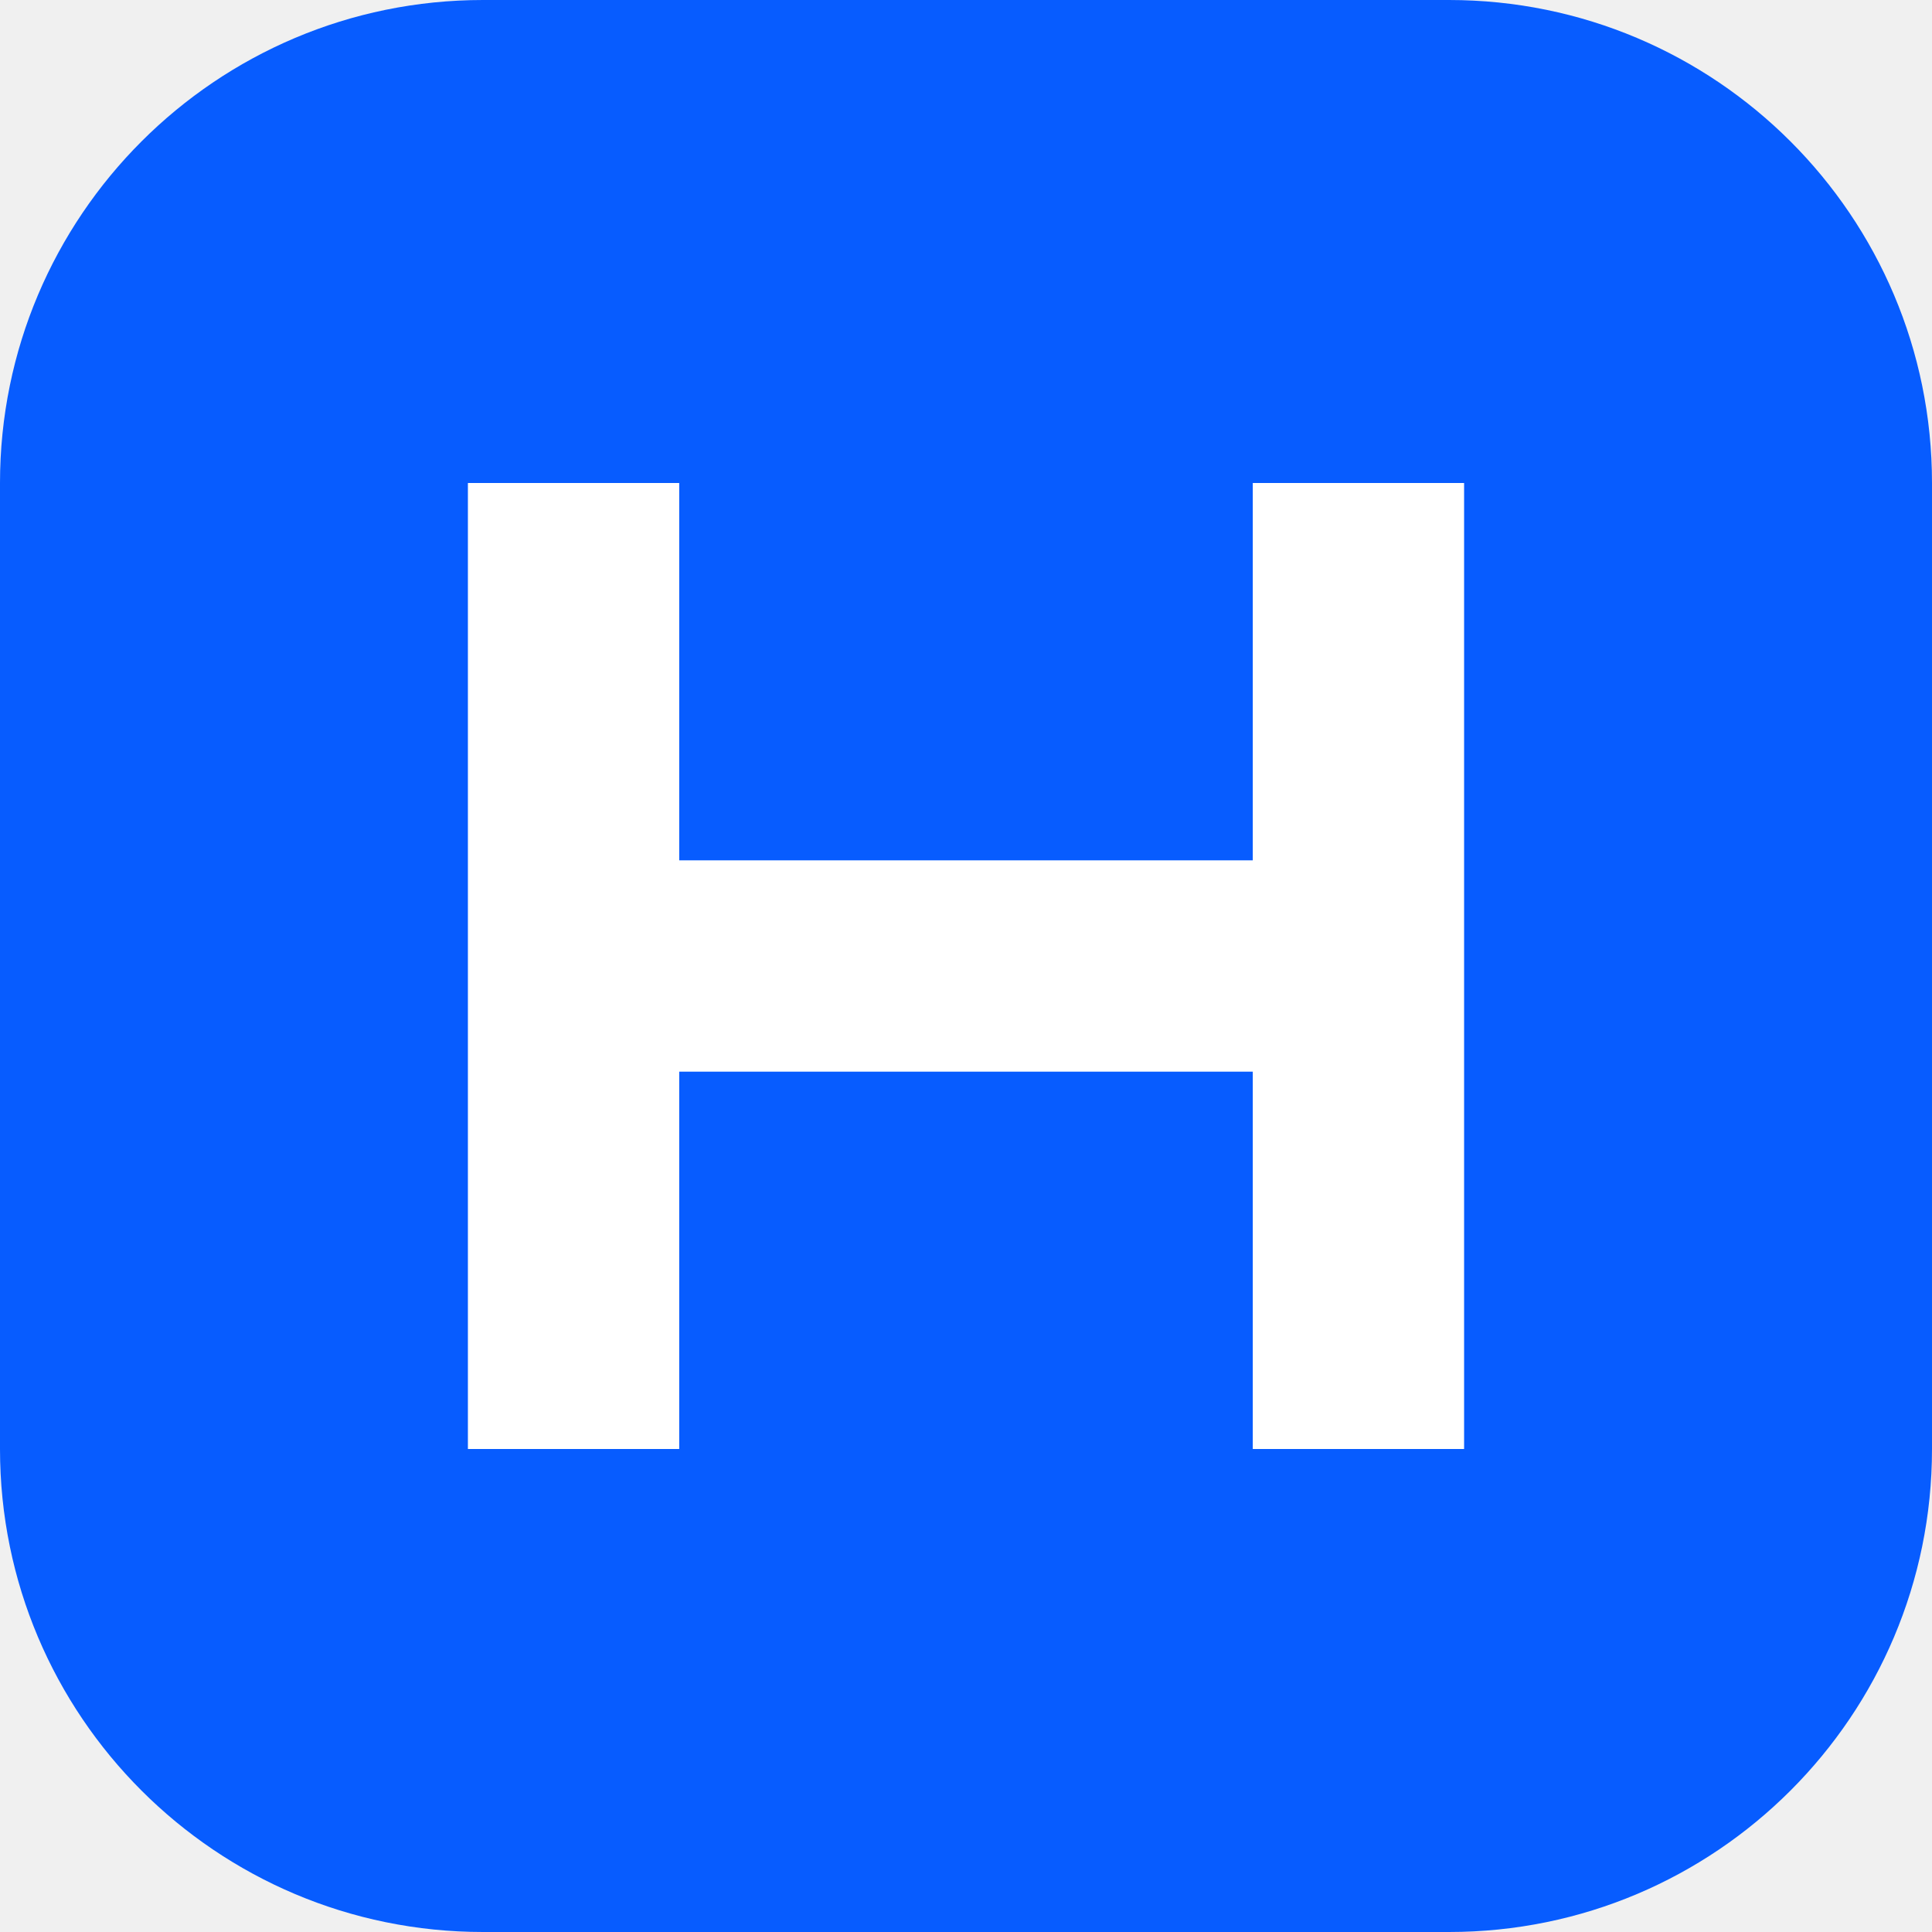
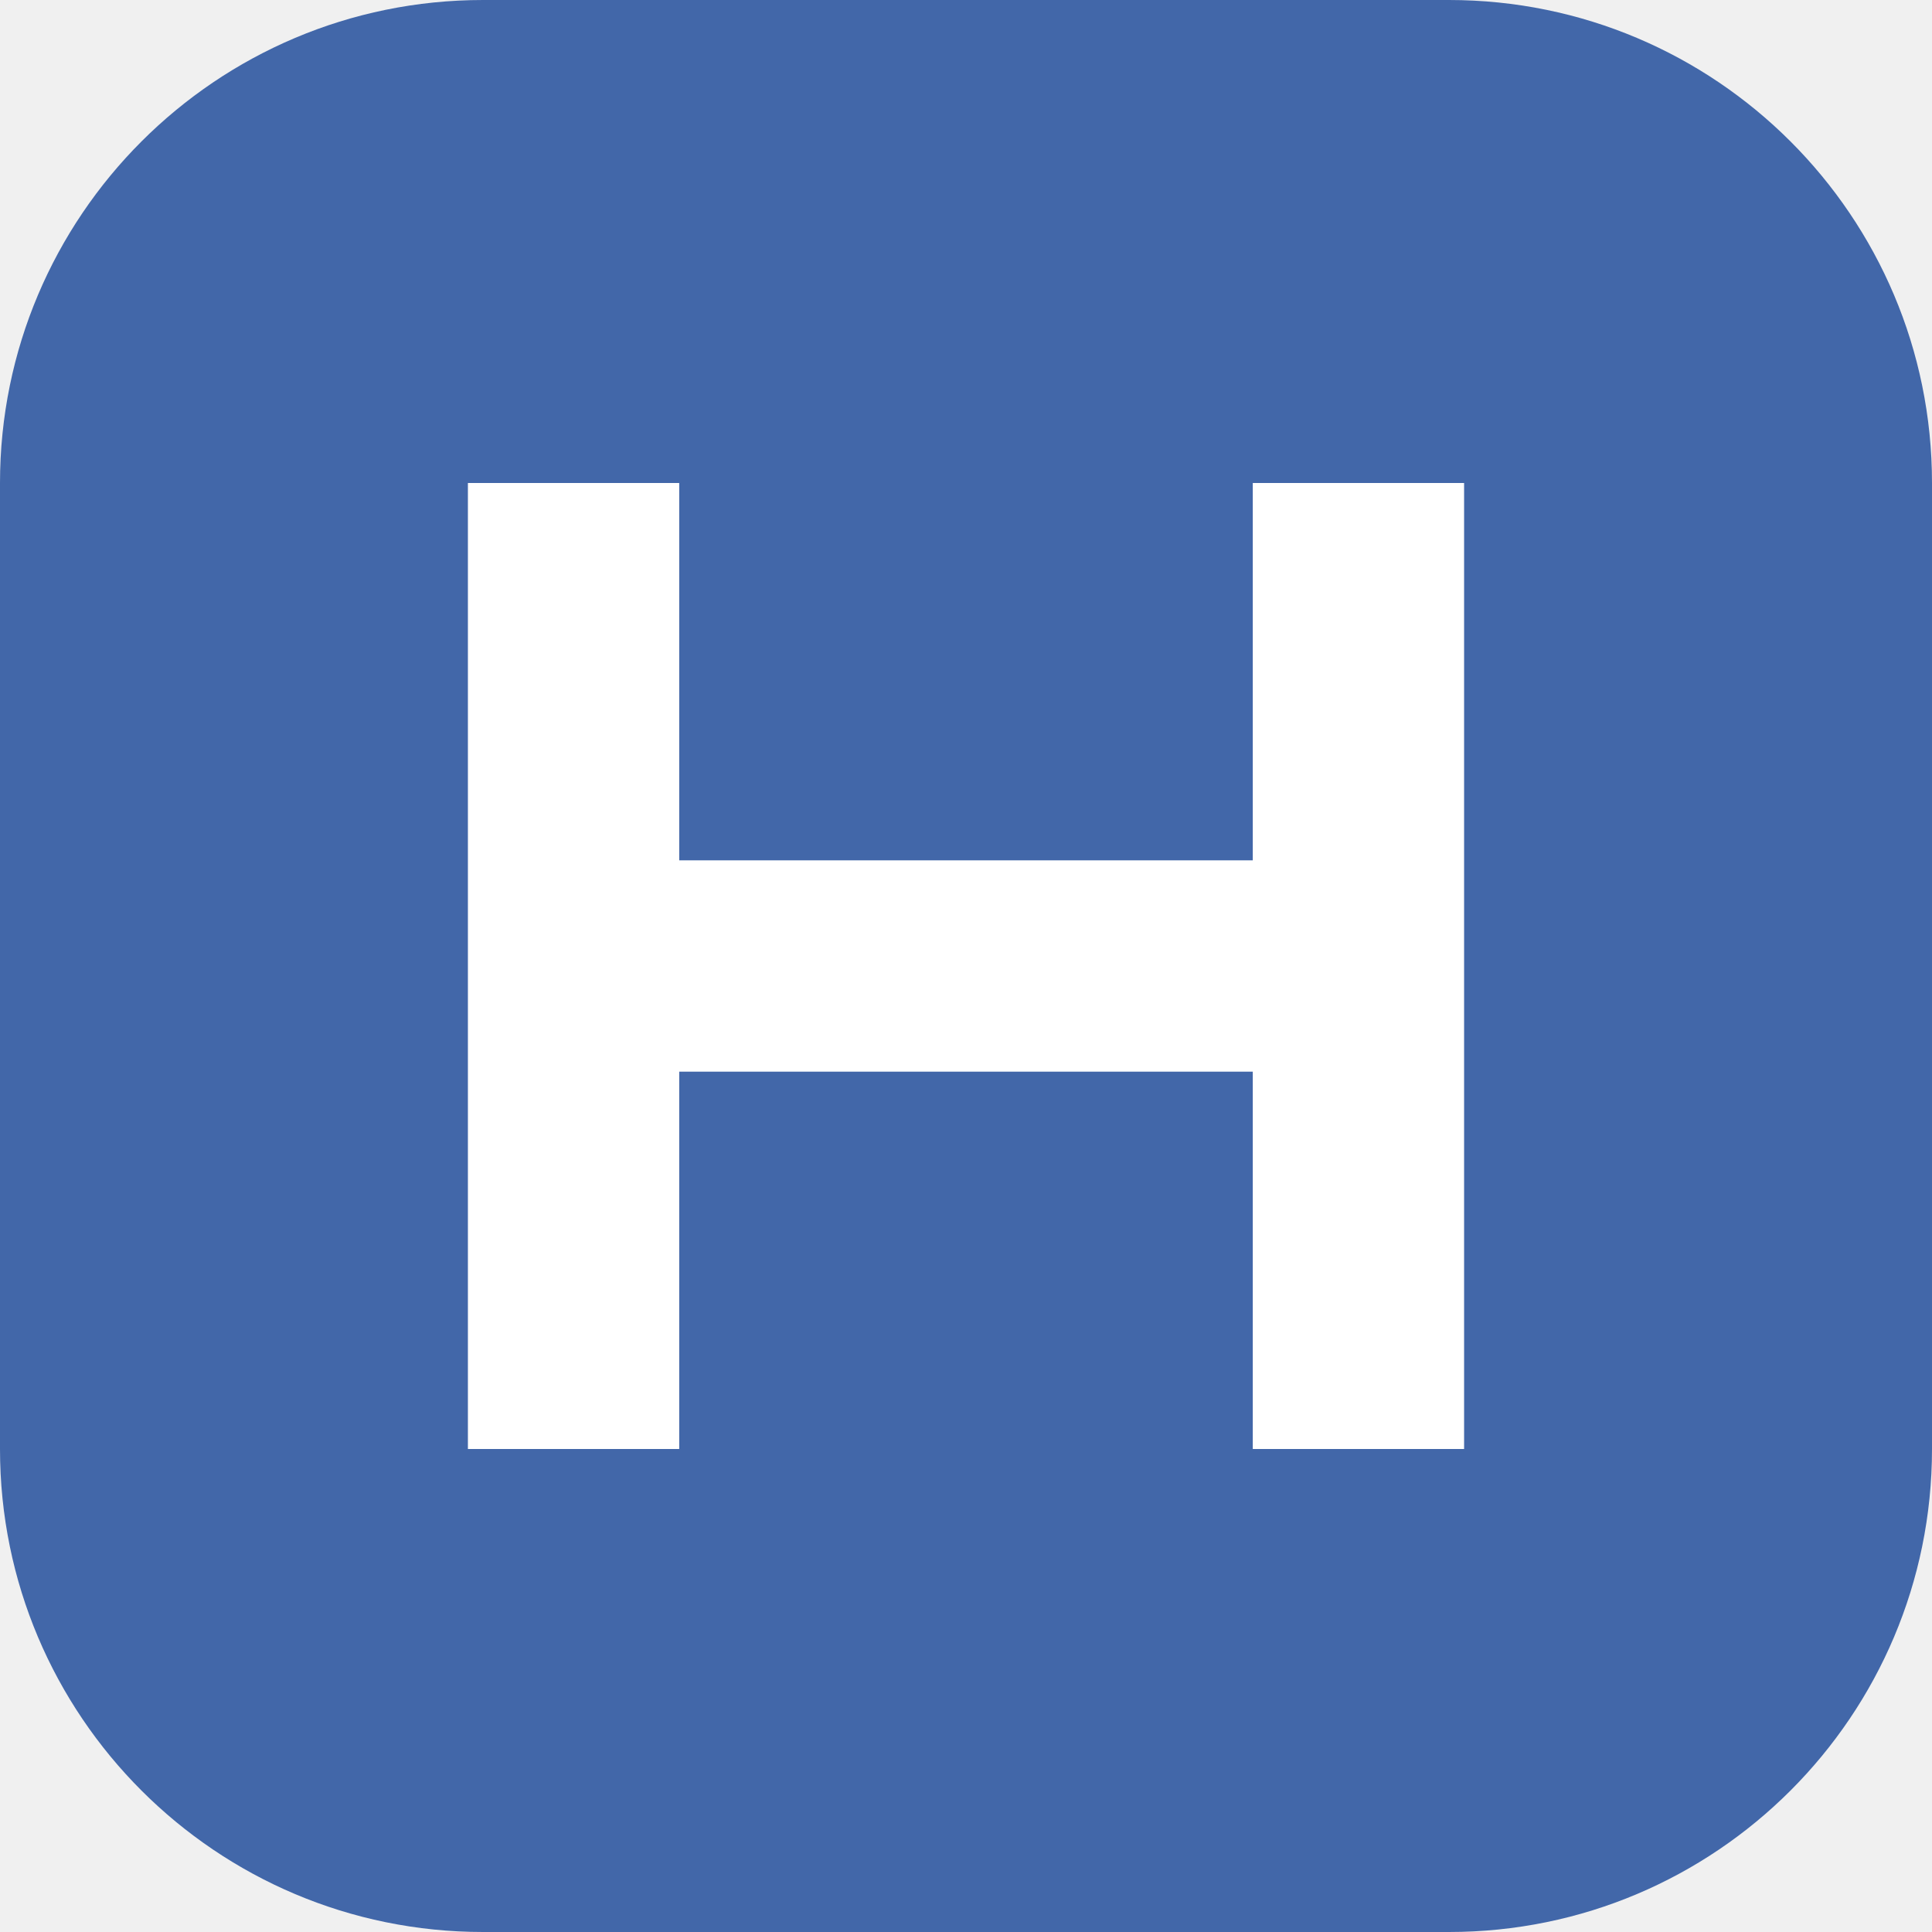
<svg xmlns="http://www.w3.org/2000/svg" viewBox="0 0 64 64">
-   <rect width="64" height="64" rx="16" fill="#075cff" />
+   <rect width="64" height="64" rx="16" fill="#4267a9" />
  <path d="M19 16v32m26-32v32M19 32h26" fill="none" stroke="#fff" stroke-width="7" />
</svg>
